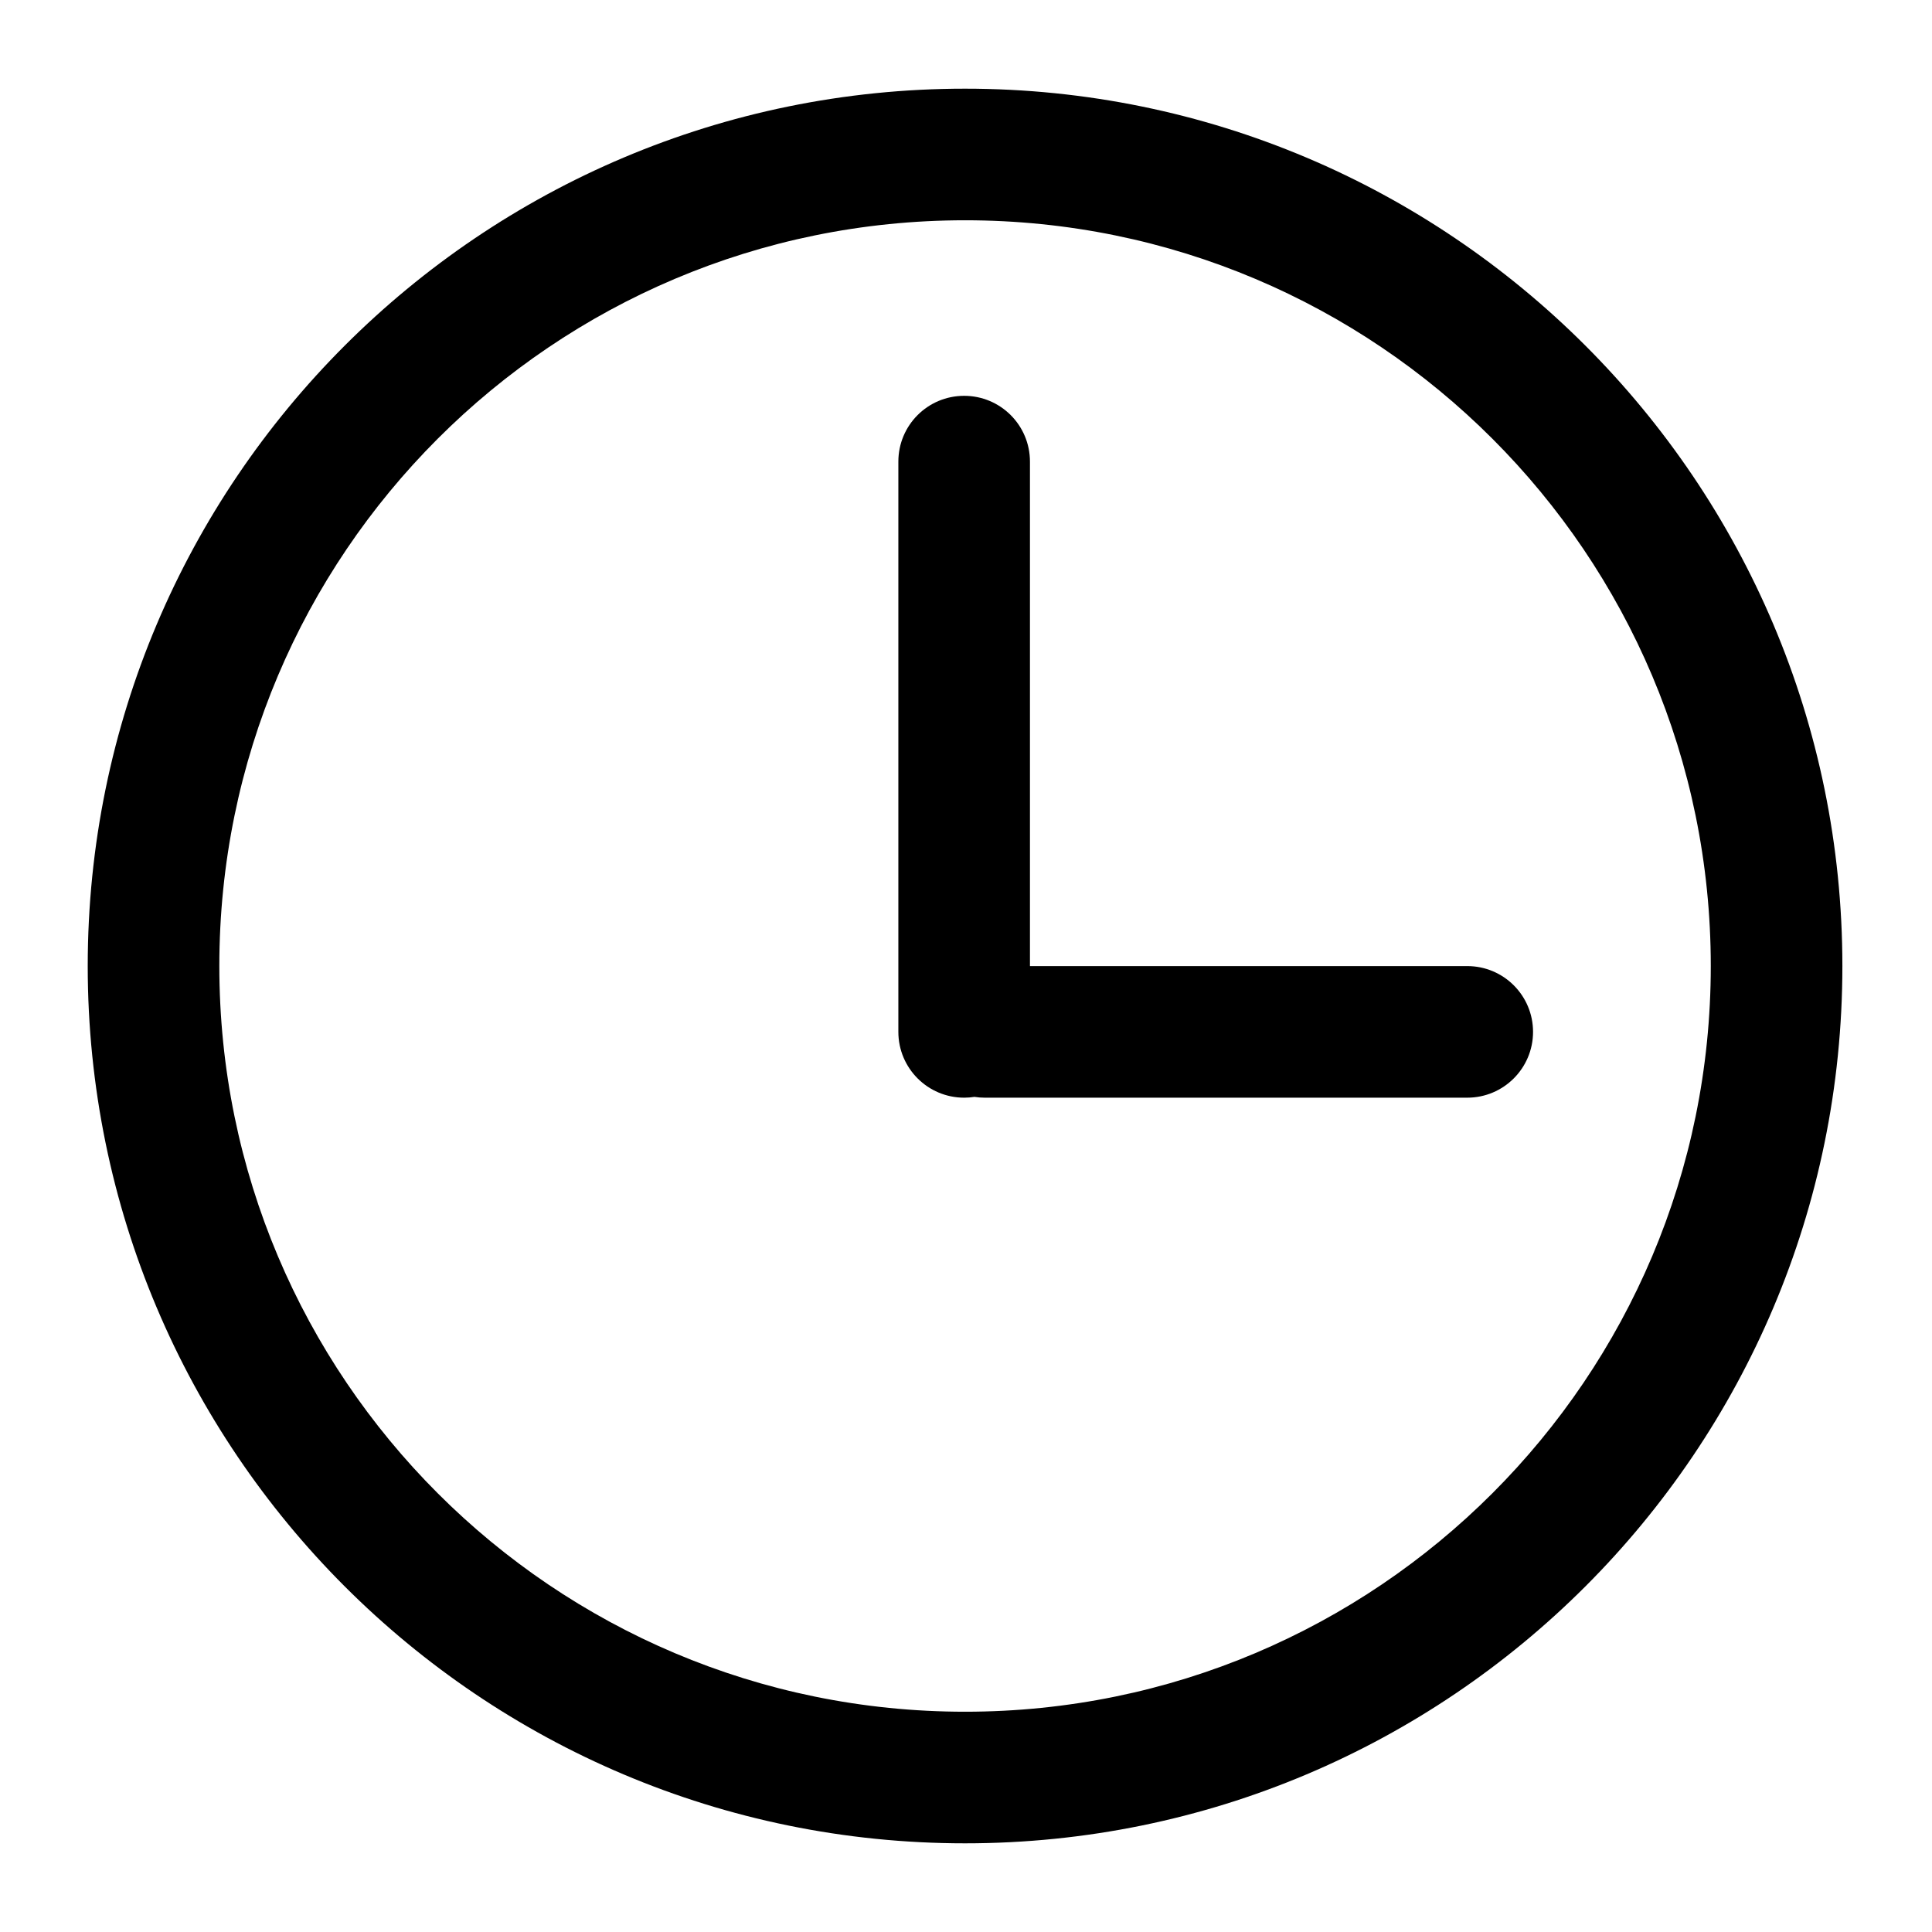
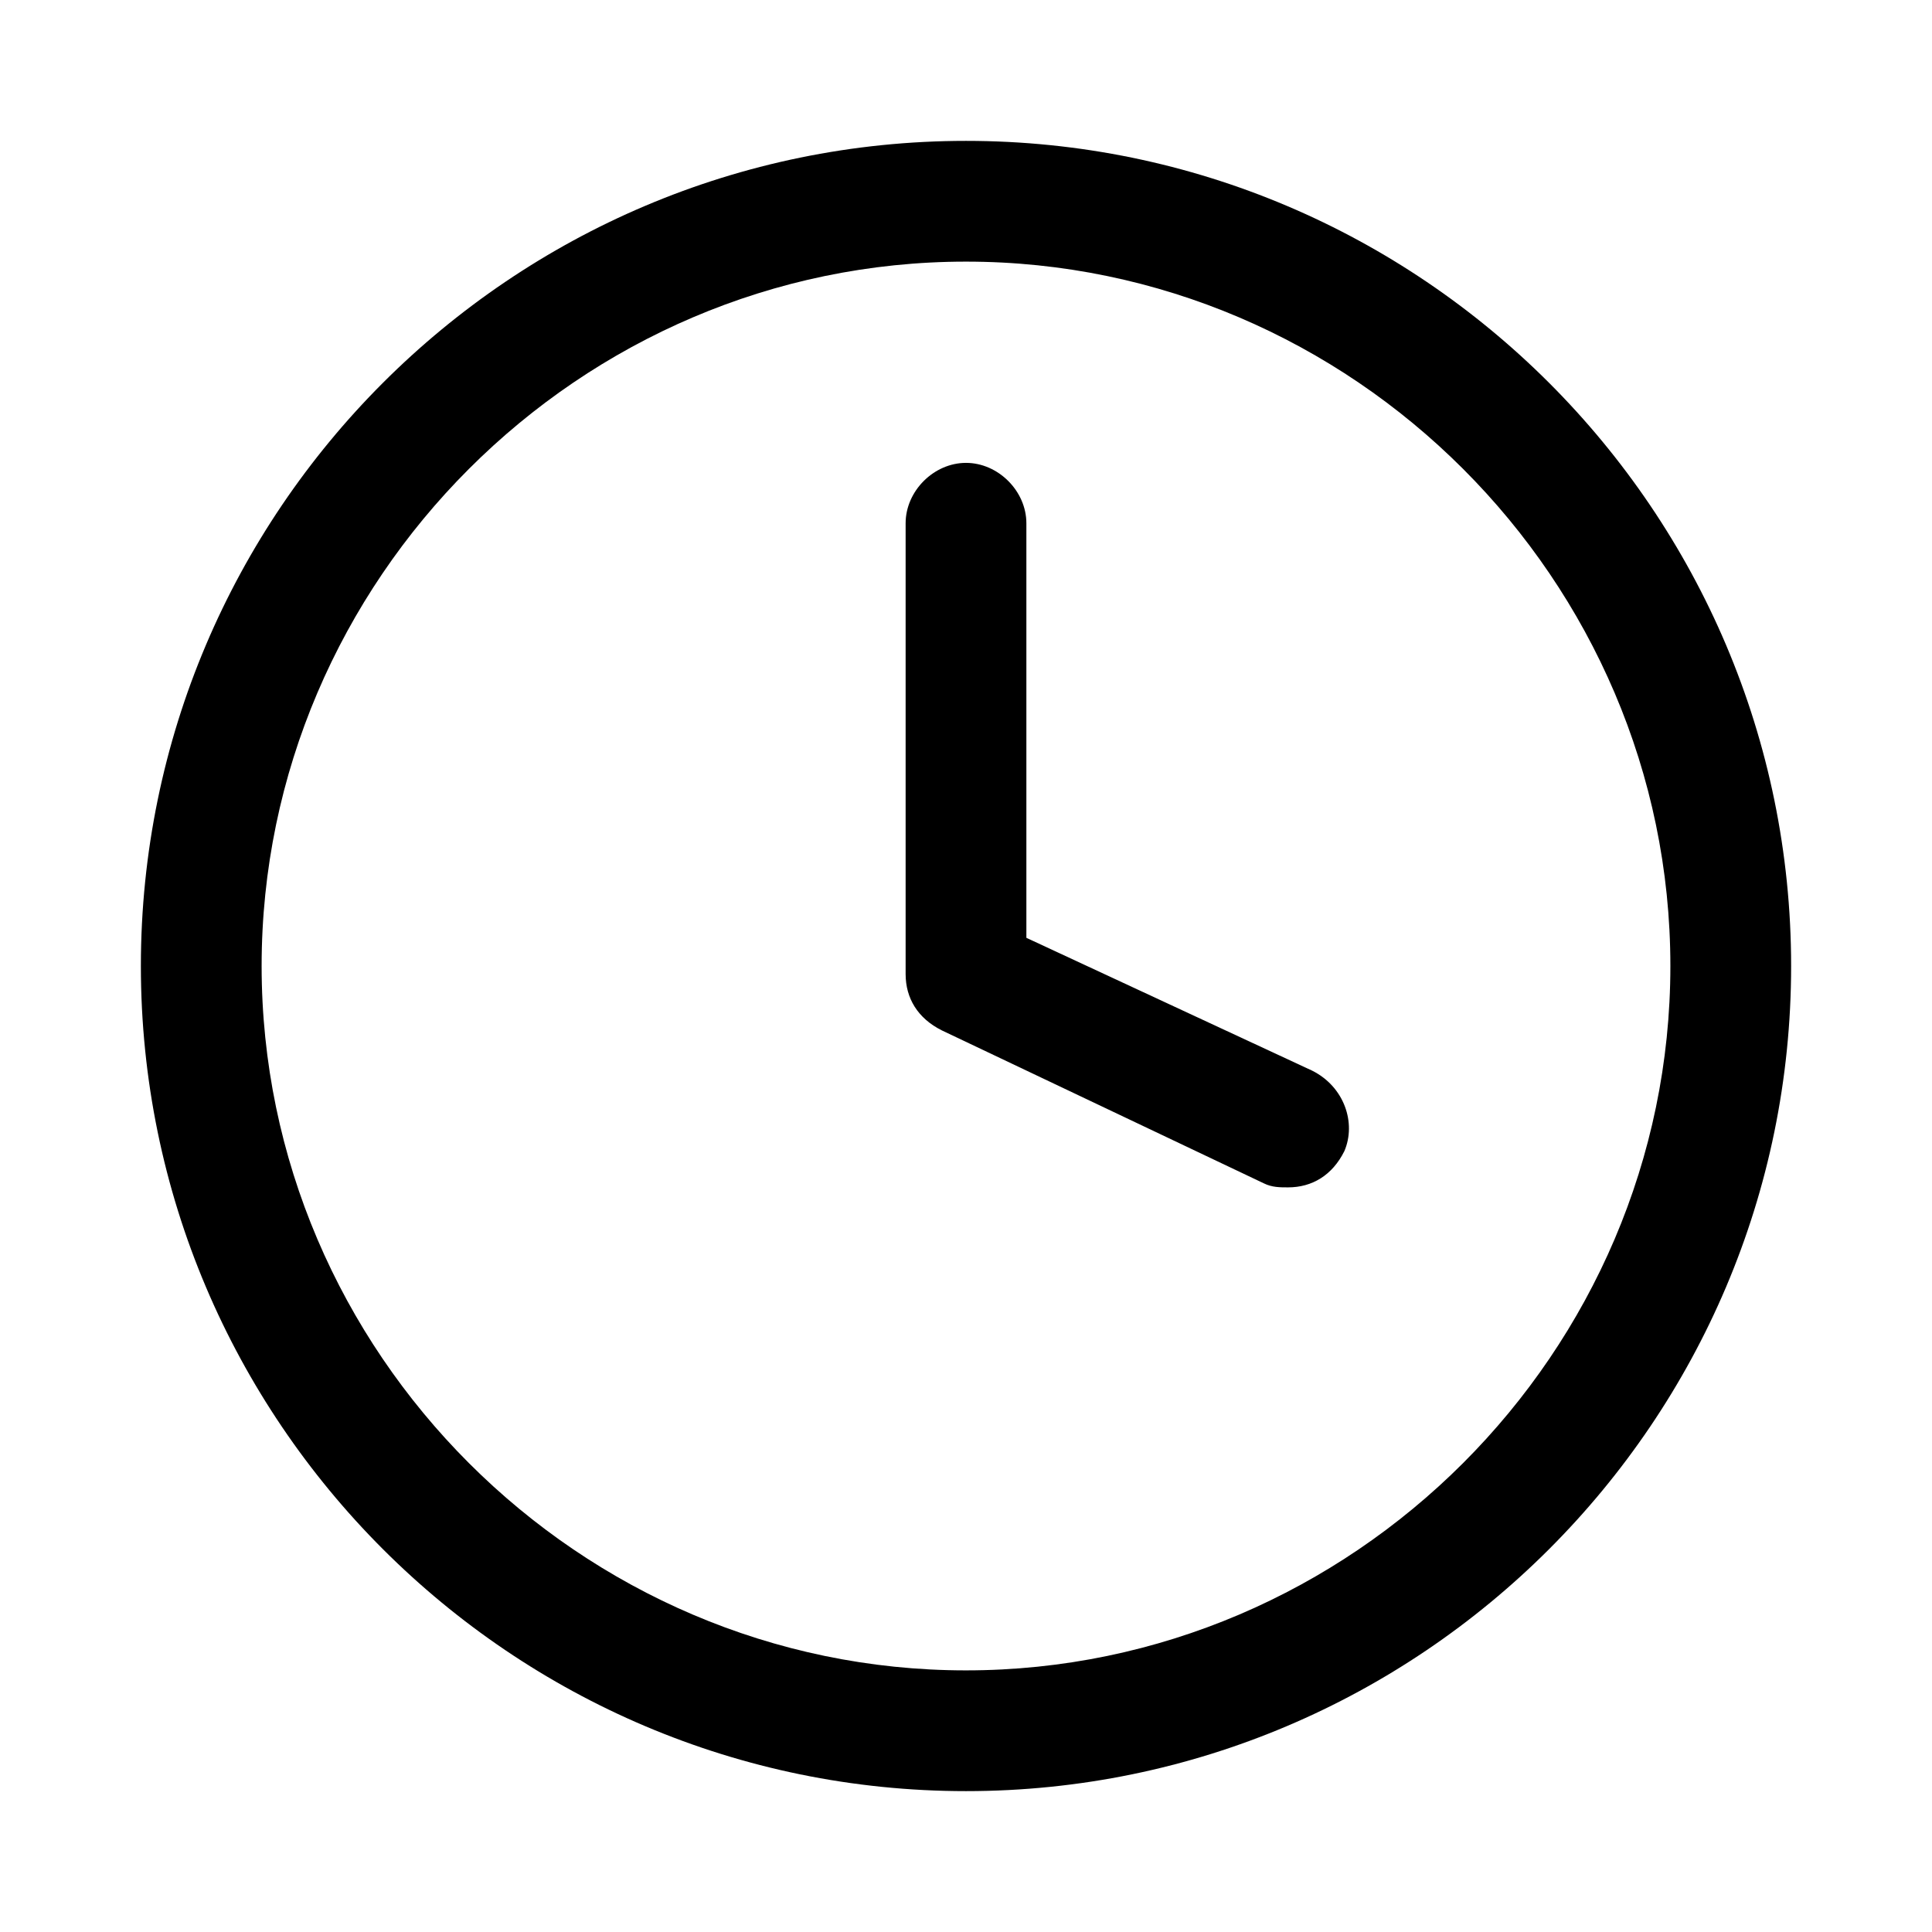
- <svg xmlns="http://www.w3.org/2000/svg" t="1628039963611" class="icon" viewBox="0 0 1024 1024" version="1.1" p-id="5386" width="200" height="200">
-   <defs>
-     <style type="text/css" />
-   </defs>
-   <path d="M511.5 47c-256.817 0-465 208.206-465 465 0 256.84 208.183 465 465 465s465-208.16 465-465c0-256.795-208.183-465-465-465z m0 860.25c-218.286 0-395.25-176.964-395.25-395.25 0-218.287 176.964-395.25 395.25-395.25 218.287 0 395.25 176.963 395.25 395.25 0 218.286-176.963 395.25-395.25 395.25z" p-id="5387" />
-   <path d="M777.672 512.045H545.898V244.67c0-19.299-15.621-34.875-34.875-34.875-19.276 0-34.875 15.576-34.875 34.875v302.25c0 19.254 15.599 34.875 34.875 34.875 1.854 0 3.672-0.147 5.446-0.427 1.776 0.279 3.597 0.427 5.452 0.427h255.75c19.254 0 34.875-15.621 34.875-34.875 0.001-19.299-15.62-34.875-34.874-34.875z" p-id="5388" />
+ <svg xmlns="http://www.w3.org/2000/svg" t="1652666666649" class="icon" viewBox="0 0 1024 1024" version="1.1" p-id="5323" width="200" height="200">
+   <path d="M512 74.667C270.933 74.667 74.667 270.933 74.667 512S270.933 949.333 512 949.333 949.333 753.067 949.333 512 753.067 74.667 512 74.667z m0 810.667c-204.8 0-373.333-168.533-373.333-373.333S307.2 138.667 512 138.667 885.333 307.2 885.333 512 716.8 885.333 512 885.333z" p-id="5324" />
+   <path d="M695.467 567.467l-151.467-70.4V277.333c0-17.067-14.933-32-32-32s-32 14.933-32 32v238.933c0 12.8 6.4 23.467 19.2 29.867l170.667 81.067c4.267 2.133 8.533 2.133 12.8 2.133 12.8 0 23.467-6.4 29.867-19.2 6.4-14.933 0-34.133-17.067-42.667z" p-id="5325" />
</svg>
